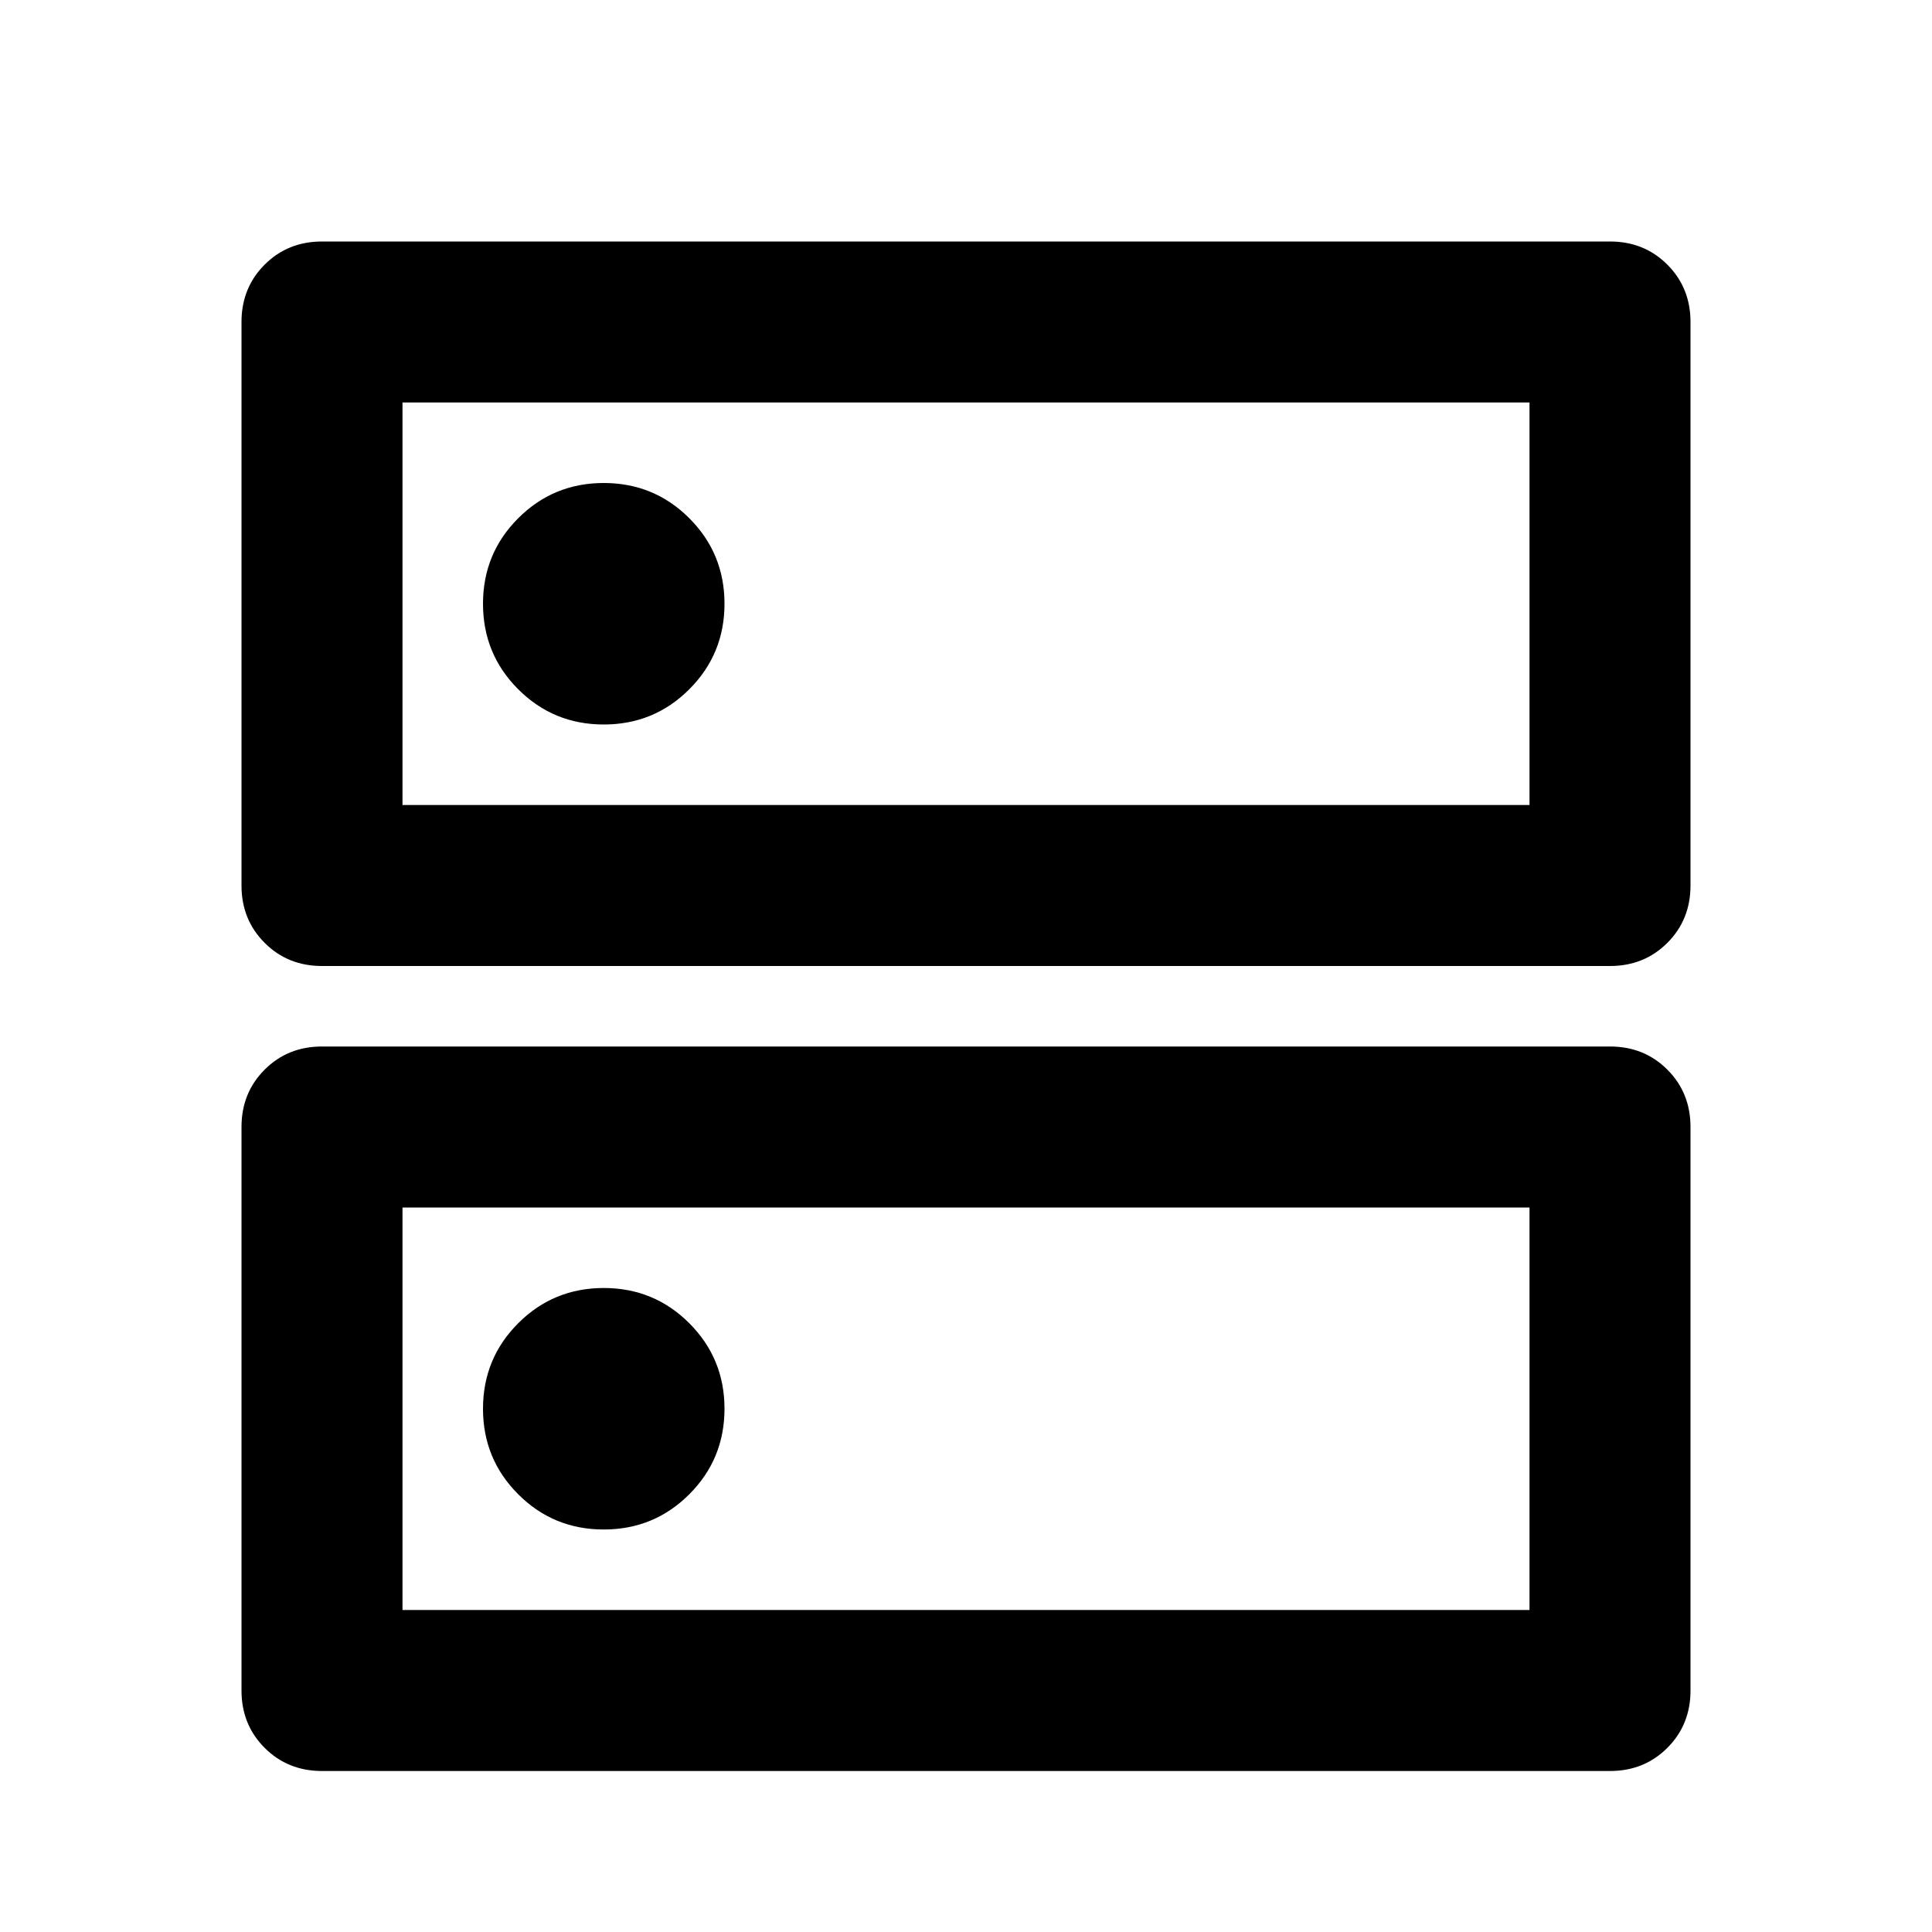
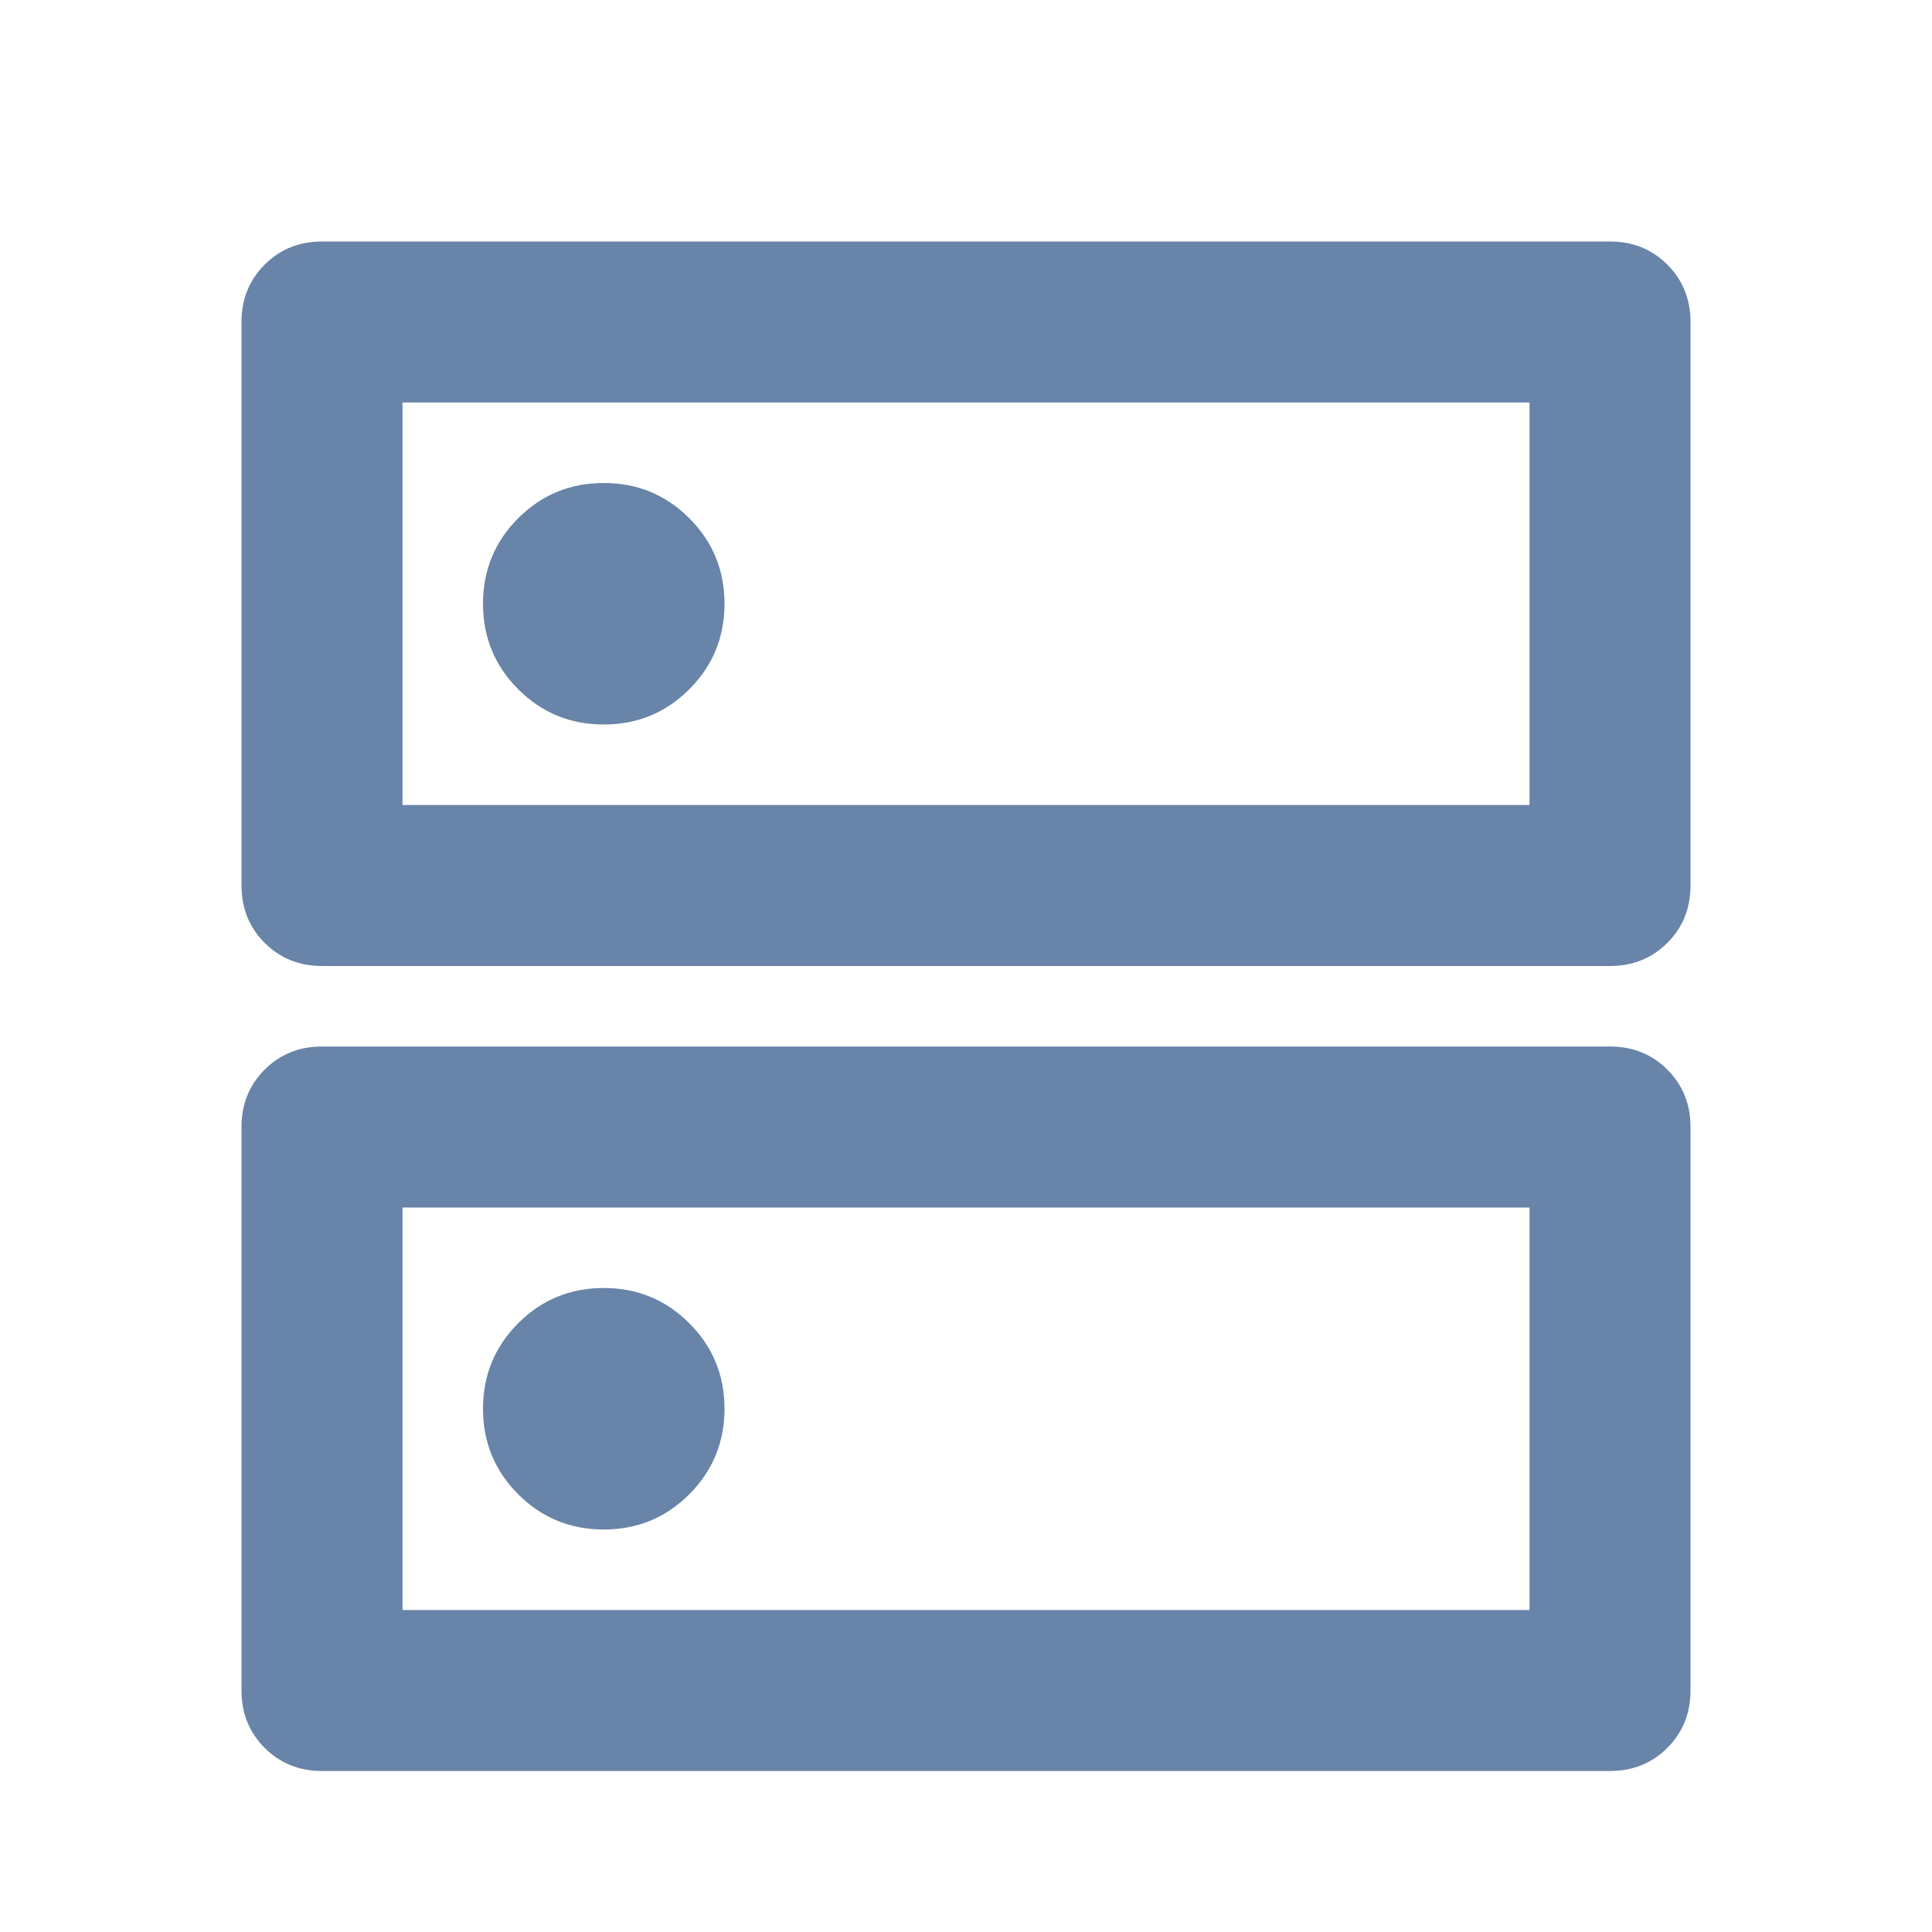
- <svg xmlns="http://www.w3.org/2000/svg" height="24" viewBox="0 -960 960 960" width="24">
+ <svg xmlns="http://www.w3.org/2000/svg" fill="#6884a8" height="24" viewBox="0 -960 960 960" width="24">
  <path d="M300-720q-25 0-42.5 17.5T240-660q0 25 17.5 42.5T300-600q25 0 42.5-17.5T360-660q0-25-17.5-42.5T300-720Zm0 400q-25 0-42.5 17.5T240-260q0 25 17.5 42.5T300-200q25 0 42.5-17.5T360-260q0-25-17.5-42.5T300-320ZM160-840h640q17 0 28.5 11.5T840-800v280q0 17-11.5 28.5T800-480H160q-17 0-28.5-11.5T120-520v-280q0-17 11.5-28.5T160-840Zm40 80v200h560v-200H200Zm-40 320h640q17 0 28.5 11.5T840-400v280q0 17-11.5 28.5T800-80H160q-17 0-28.5-11.5T120-120v-280q0-17 11.5-28.5T160-440Zm40 80v200h560v-200H200Zm0-400v200-200Zm0 400v200-200Z" />
</svg>
